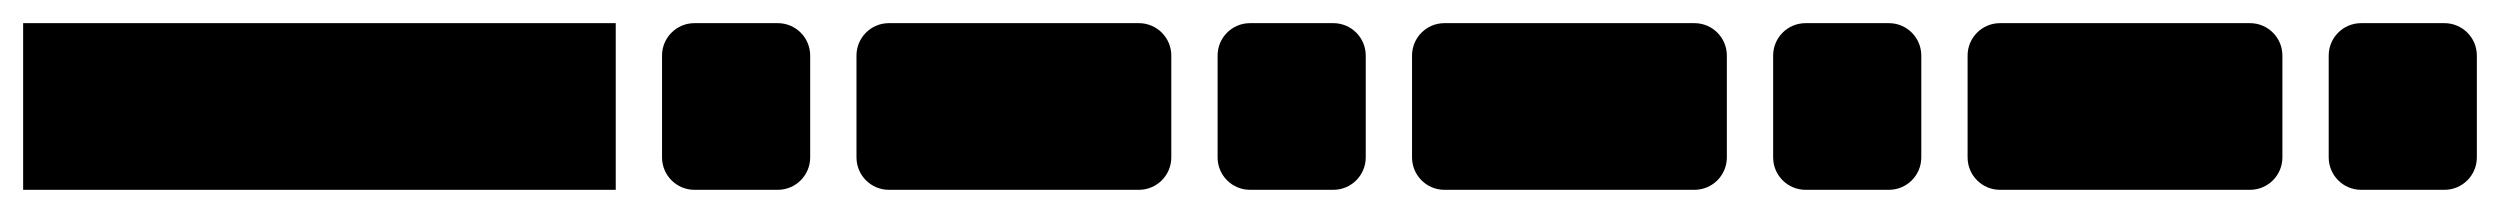
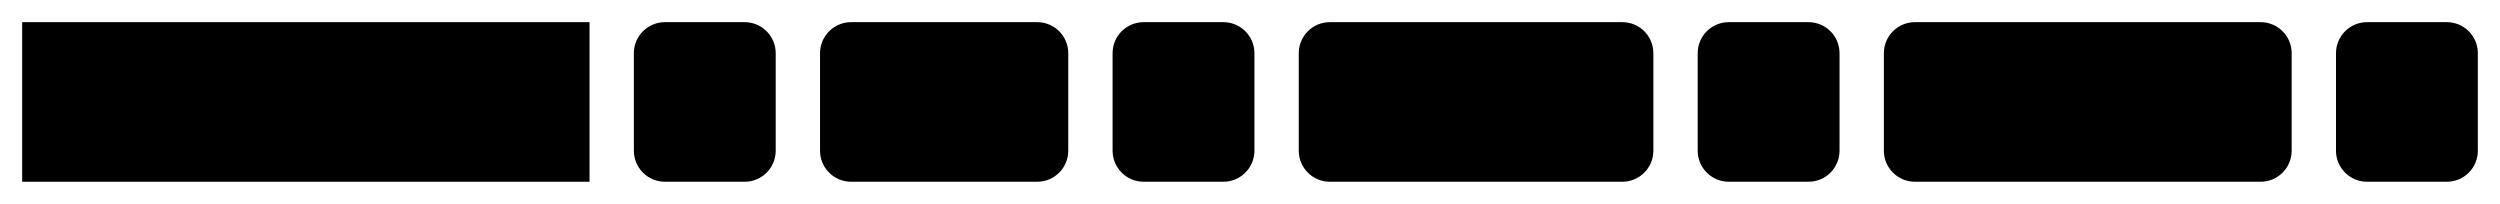
- <svg xmlns="http://www.w3.org/2000/svg" version="1.1" width="540" height="46" viewbox="0 0 540 46">
+ <svg xmlns="http://www.w3.org/2000/svg" version="1.1" width="564" height="46" viewbox="0 0 564 46">
  <defs>
    <style type="text/css">#guide .c{fill:none;stroke:#222222;}#guide .k{fill:#000000;font-family:Roboto Mono,Sans-serif;font-size:20px;}#guide .s{fill:#e4f4ff;stroke:#222222;}#guide .syn{fill:#8D8D8D;font-family:Roboto Mono,Sans-serif;font-size:20px;}</style>
  </defs>
-   <path class="c" d="M0 31h5m128 0h10m32 0h10m68 0h10m32 0h10m68 0h10m32 0h10m68 0h10m32 0h5" />
+   <path class="c" d="M0 31h5m128 0h10m32 0h10m56 0h10m32 0h10m80 0h10m32 0h10m92 0h10m32 0h5" />
  <rect class="s" x="5" y="5" width="128" height="36" />
  <text class="k" x="15" y="31">SUBSTRING</text>
  <rect class="s" x="143" y="5" width="32" height="36" rx="7" />
  <text class="syn" x="153" y="31">(</text>
-   <rect class="s" x="185" y="5" width="68" height="36" rx="7" />
-   <text class="k" x="195" y="31">arg1</text>
-   <rect class="s" x="263" y="5" width="32" height="36" rx="7" />
-   <text class="syn" x="273" y="31">,</text>
-   <rect class="s" x="305" y="5" width="68" height="36" rx="7" />
-   <text class="k" x="315" y="31">arg2</text>
+   <rect class="s" x="185" y="5" width="56" height="36" rx="7" />
+   <text class="k" x="195" y="31">str</text>
+   <rect class="s" x="251" y="5" width="32" height="36" rx="7" />
+   <text class="syn" x="261" y="31">,</text>
+   <rect class="s" x="293" y="5" width="80" height="36" rx="7" />
+   <text class="k" x="303" y="31">start</text>
  <rect class="s" x="383" y="5" width="32" height="36" rx="7" />
  <text class="syn" x="393" y="31">,</text>
-   <rect class="s" x="425" y="5" width="68" height="36" rx="7" />
-   <text class="k" x="435" y="31">arg3</text>
-   <rect class="s" x="503" y="5" width="32" height="36" rx="7" />
-   <text class="syn" x="513" y="31">)</text>
+   <rect class="s" x="425" y="5" width="92" height="36" rx="7" />
+   <text class="k" x="435" y="31">length</text>
+   <rect class="s" x="527" y="5" width="32" height="36" rx="7" />
+   <text class="syn" x="537" y="31">)</text>
</svg>
